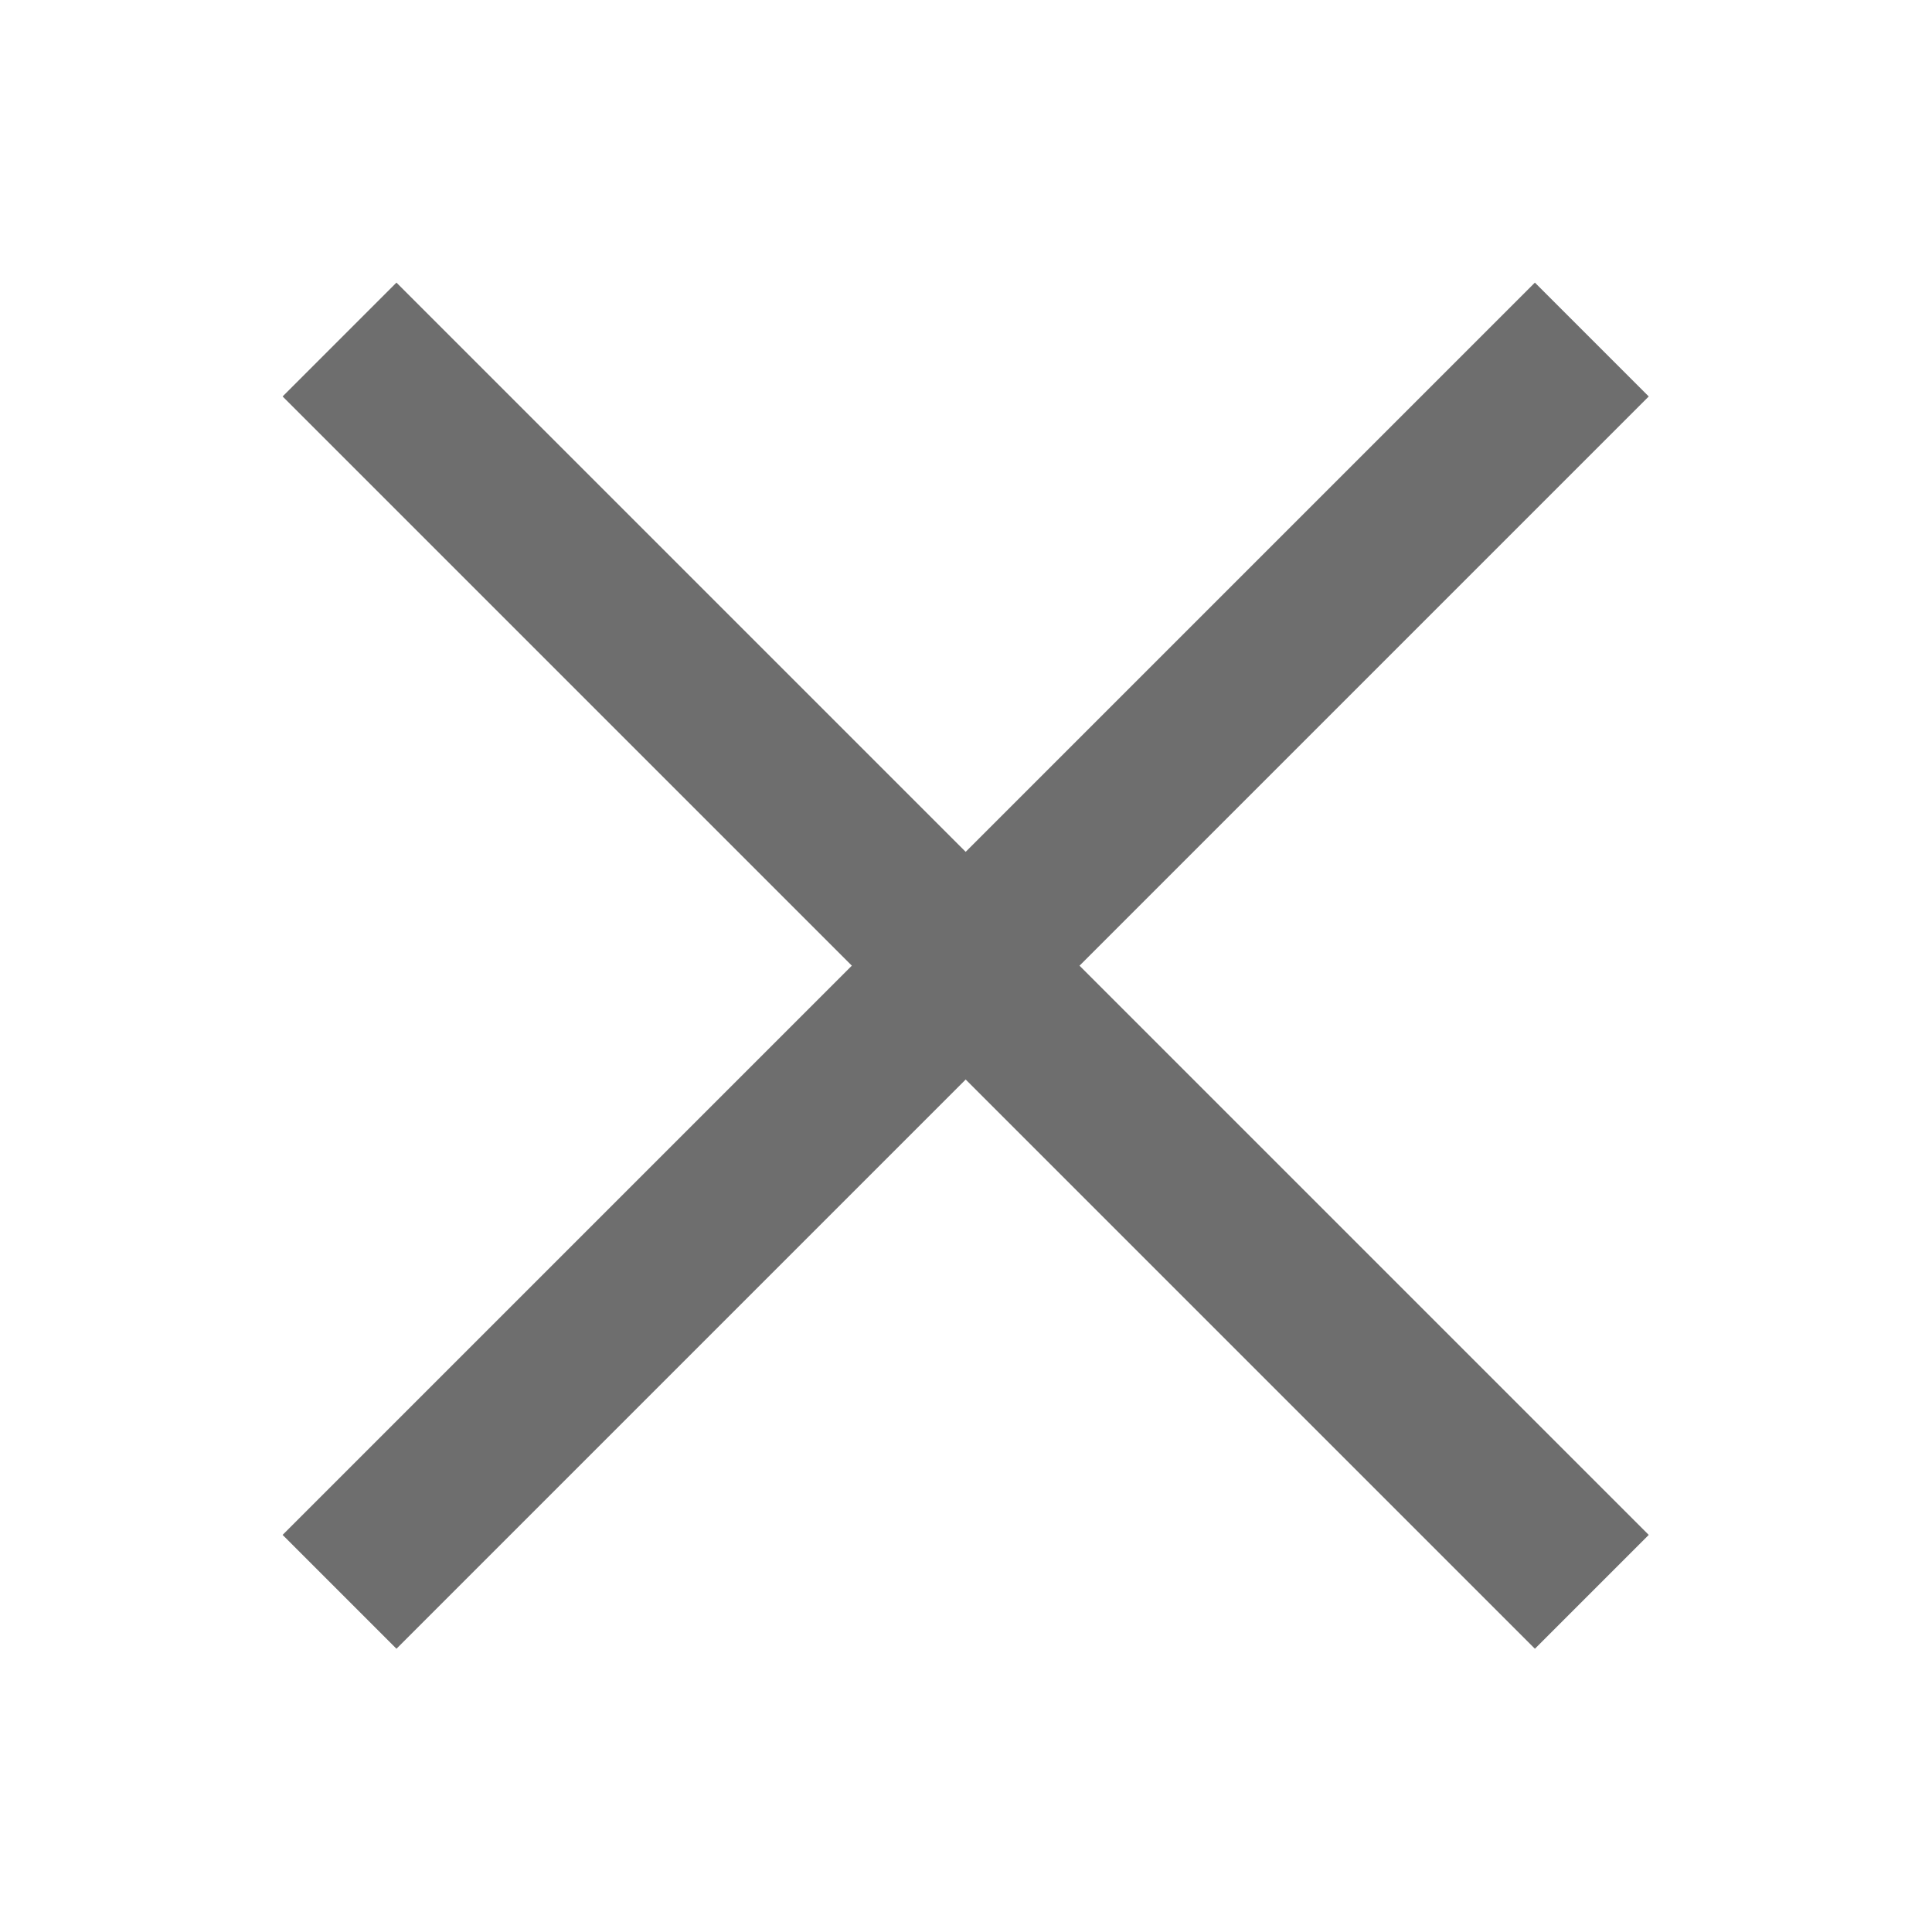
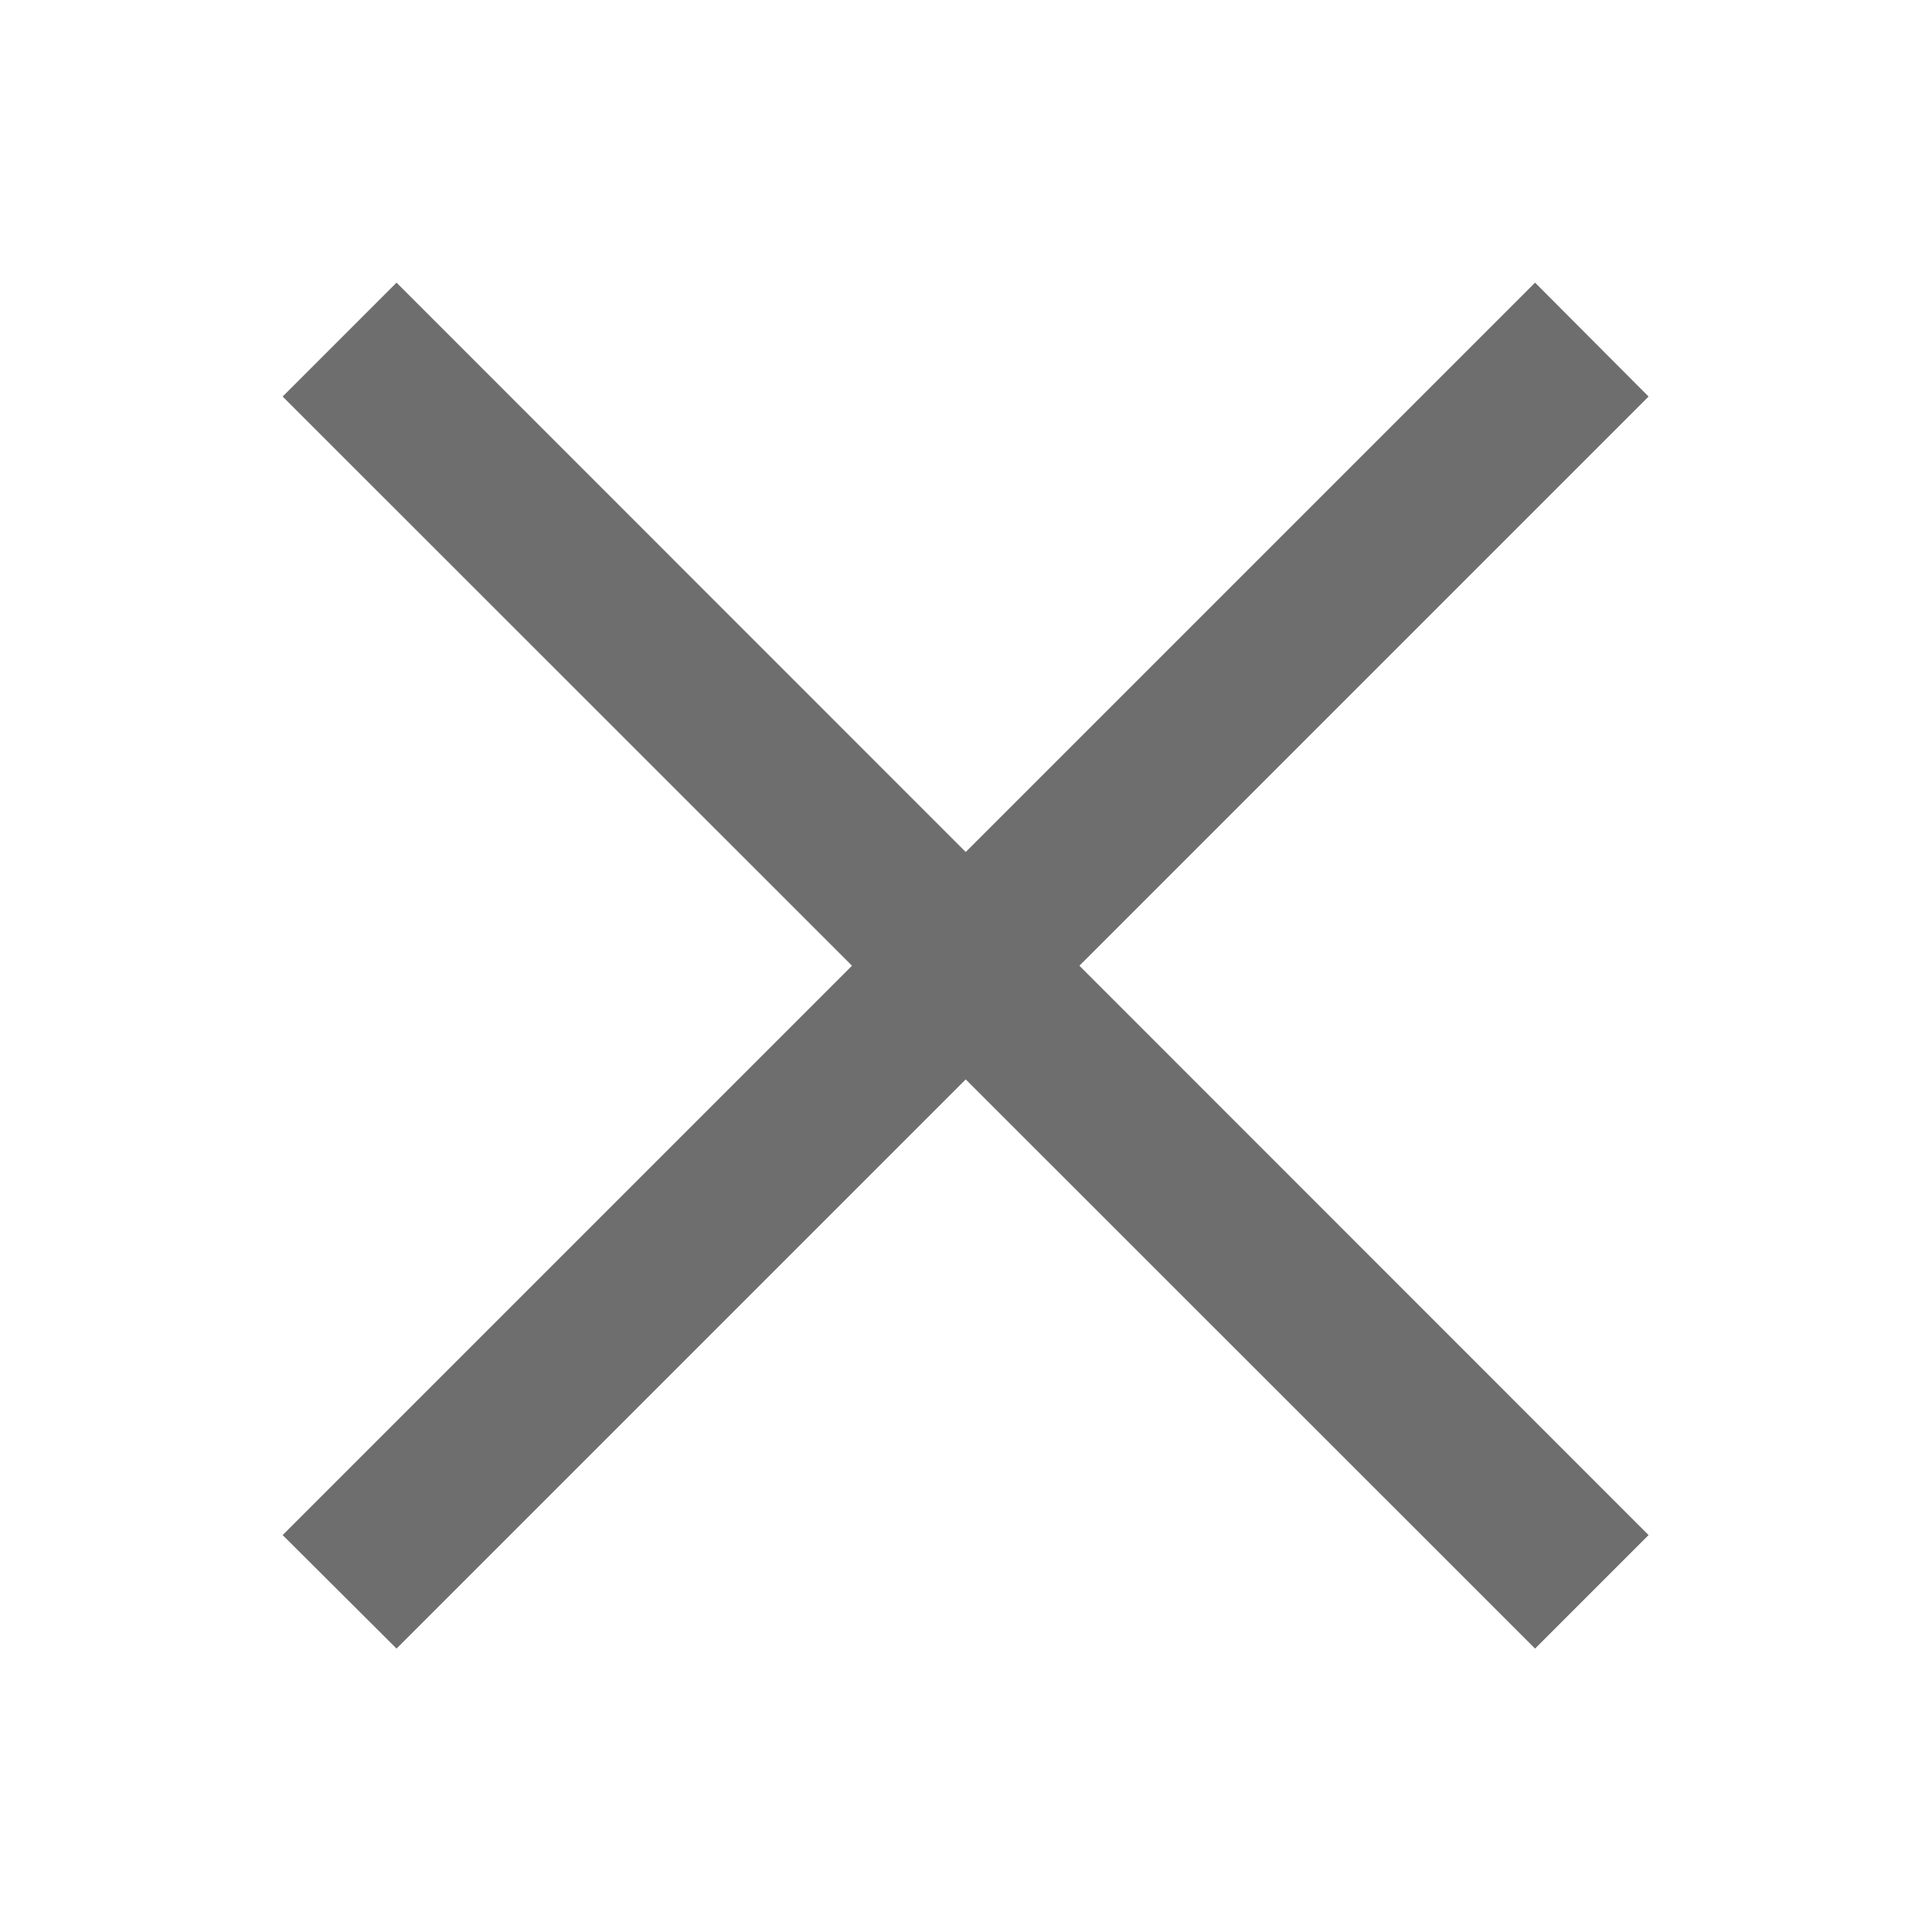
- <svg xmlns="http://www.w3.org/2000/svg" width="12" height="12" viewBox="0 0 12 12">
-   <g fill="none" fill-rule="evenodd">
-     <rect width="1" height="11" x="5.498" y=".498" fill="#6E6E6E" transform="rotate(45 5.998 5.998)" />
-     <rect width="1" height="11" x="5.498" y=".498" fill="#6E6E6E" transform="rotate(135 5.998 5.998)" />
+ <svg xmlns="http://www.w3.org/2000/svg" width="20px" height="20px" viewBox="0 0 20 20" version="1.1">
+   <g id="surface1">
+     <path style=" stroke:none;fill-rule:evenodd;fill:rgb(43.137%,43.137%,43.137%);fill-opacity:1;" d="M 15.891 2.926 L 17.066 4.105 L 4.105 17.066 L 2.926 15.891 Z M 15.891 2.926 " />
+     <path style=" stroke:none;fill-rule:evenodd;fill:rgb(43.137%,43.137%,43.137%);fill-opacity:1;" d="M 17.066 15.891 L 15.891 17.066 L 2.926 4.105 L 4.105 2.926 Z M 17.066 15.891 " />
  </g>
</svg>
